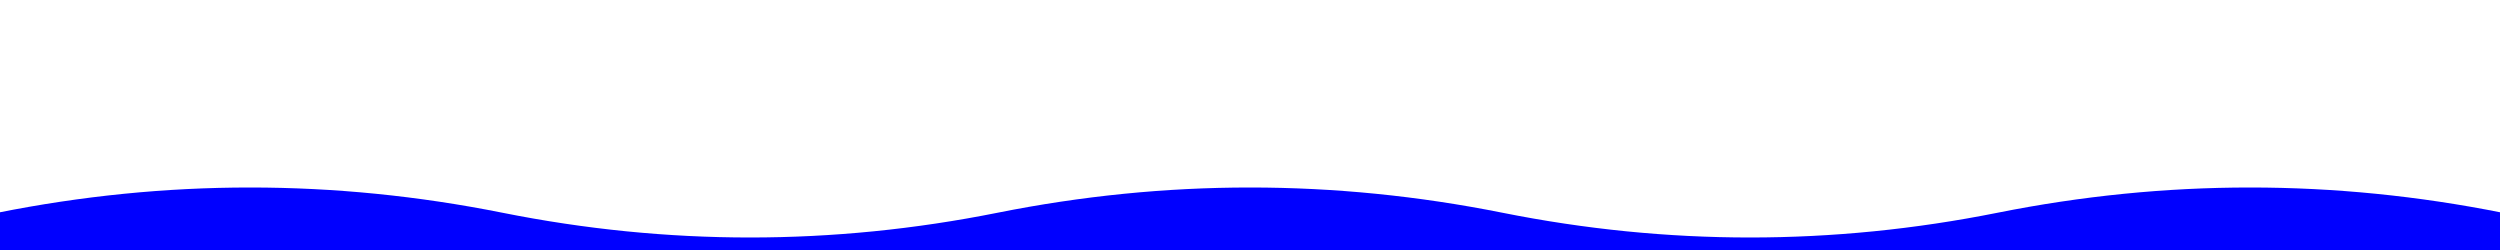
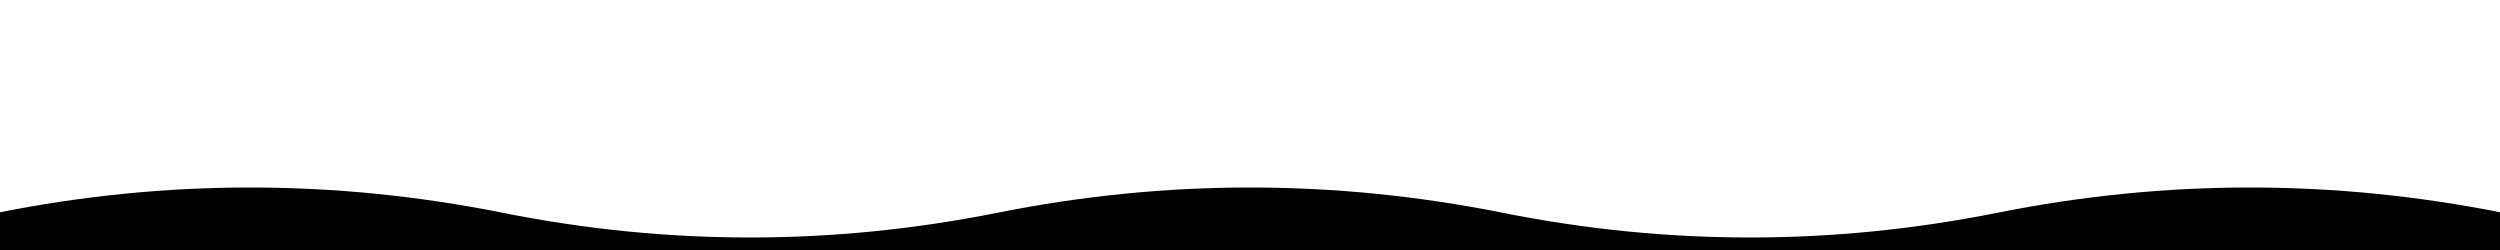
<svg xmlns="http://www.w3.org/2000/svg" viewBox="0 0 100 10">
  <defs>
    <pattern id="wave" x="0" y="0" width="100%" height="10" patternUnits="userSpaceOnUse">
-       <path id="wavePath" d="M-40 9 Q-30 7 -20 9 T0 9 T20 9 T40 9 T60 9 T80 9 T100 9 T120 9 V20 H-40z" fill="blue" stroke="blue">
+       <path id="wavePath" d="M-40 9 Q-30 7 -20 9 T0 9 T20 9 T40 9 T60 9 T80 9 T100 9 T120 9 V20 H-40z" fill="black" stroke="black">
        <animateTransform attributeName="transform" type="translate" begin="0s" dur="5s" from="0,0" to="40,0" repeatCount="indefinite" />
      </path>
    </pattern>
  </defs>
  <g fill="url(#wave)">
    <rect width="100%" height="10" />
  </g>
</svg>
